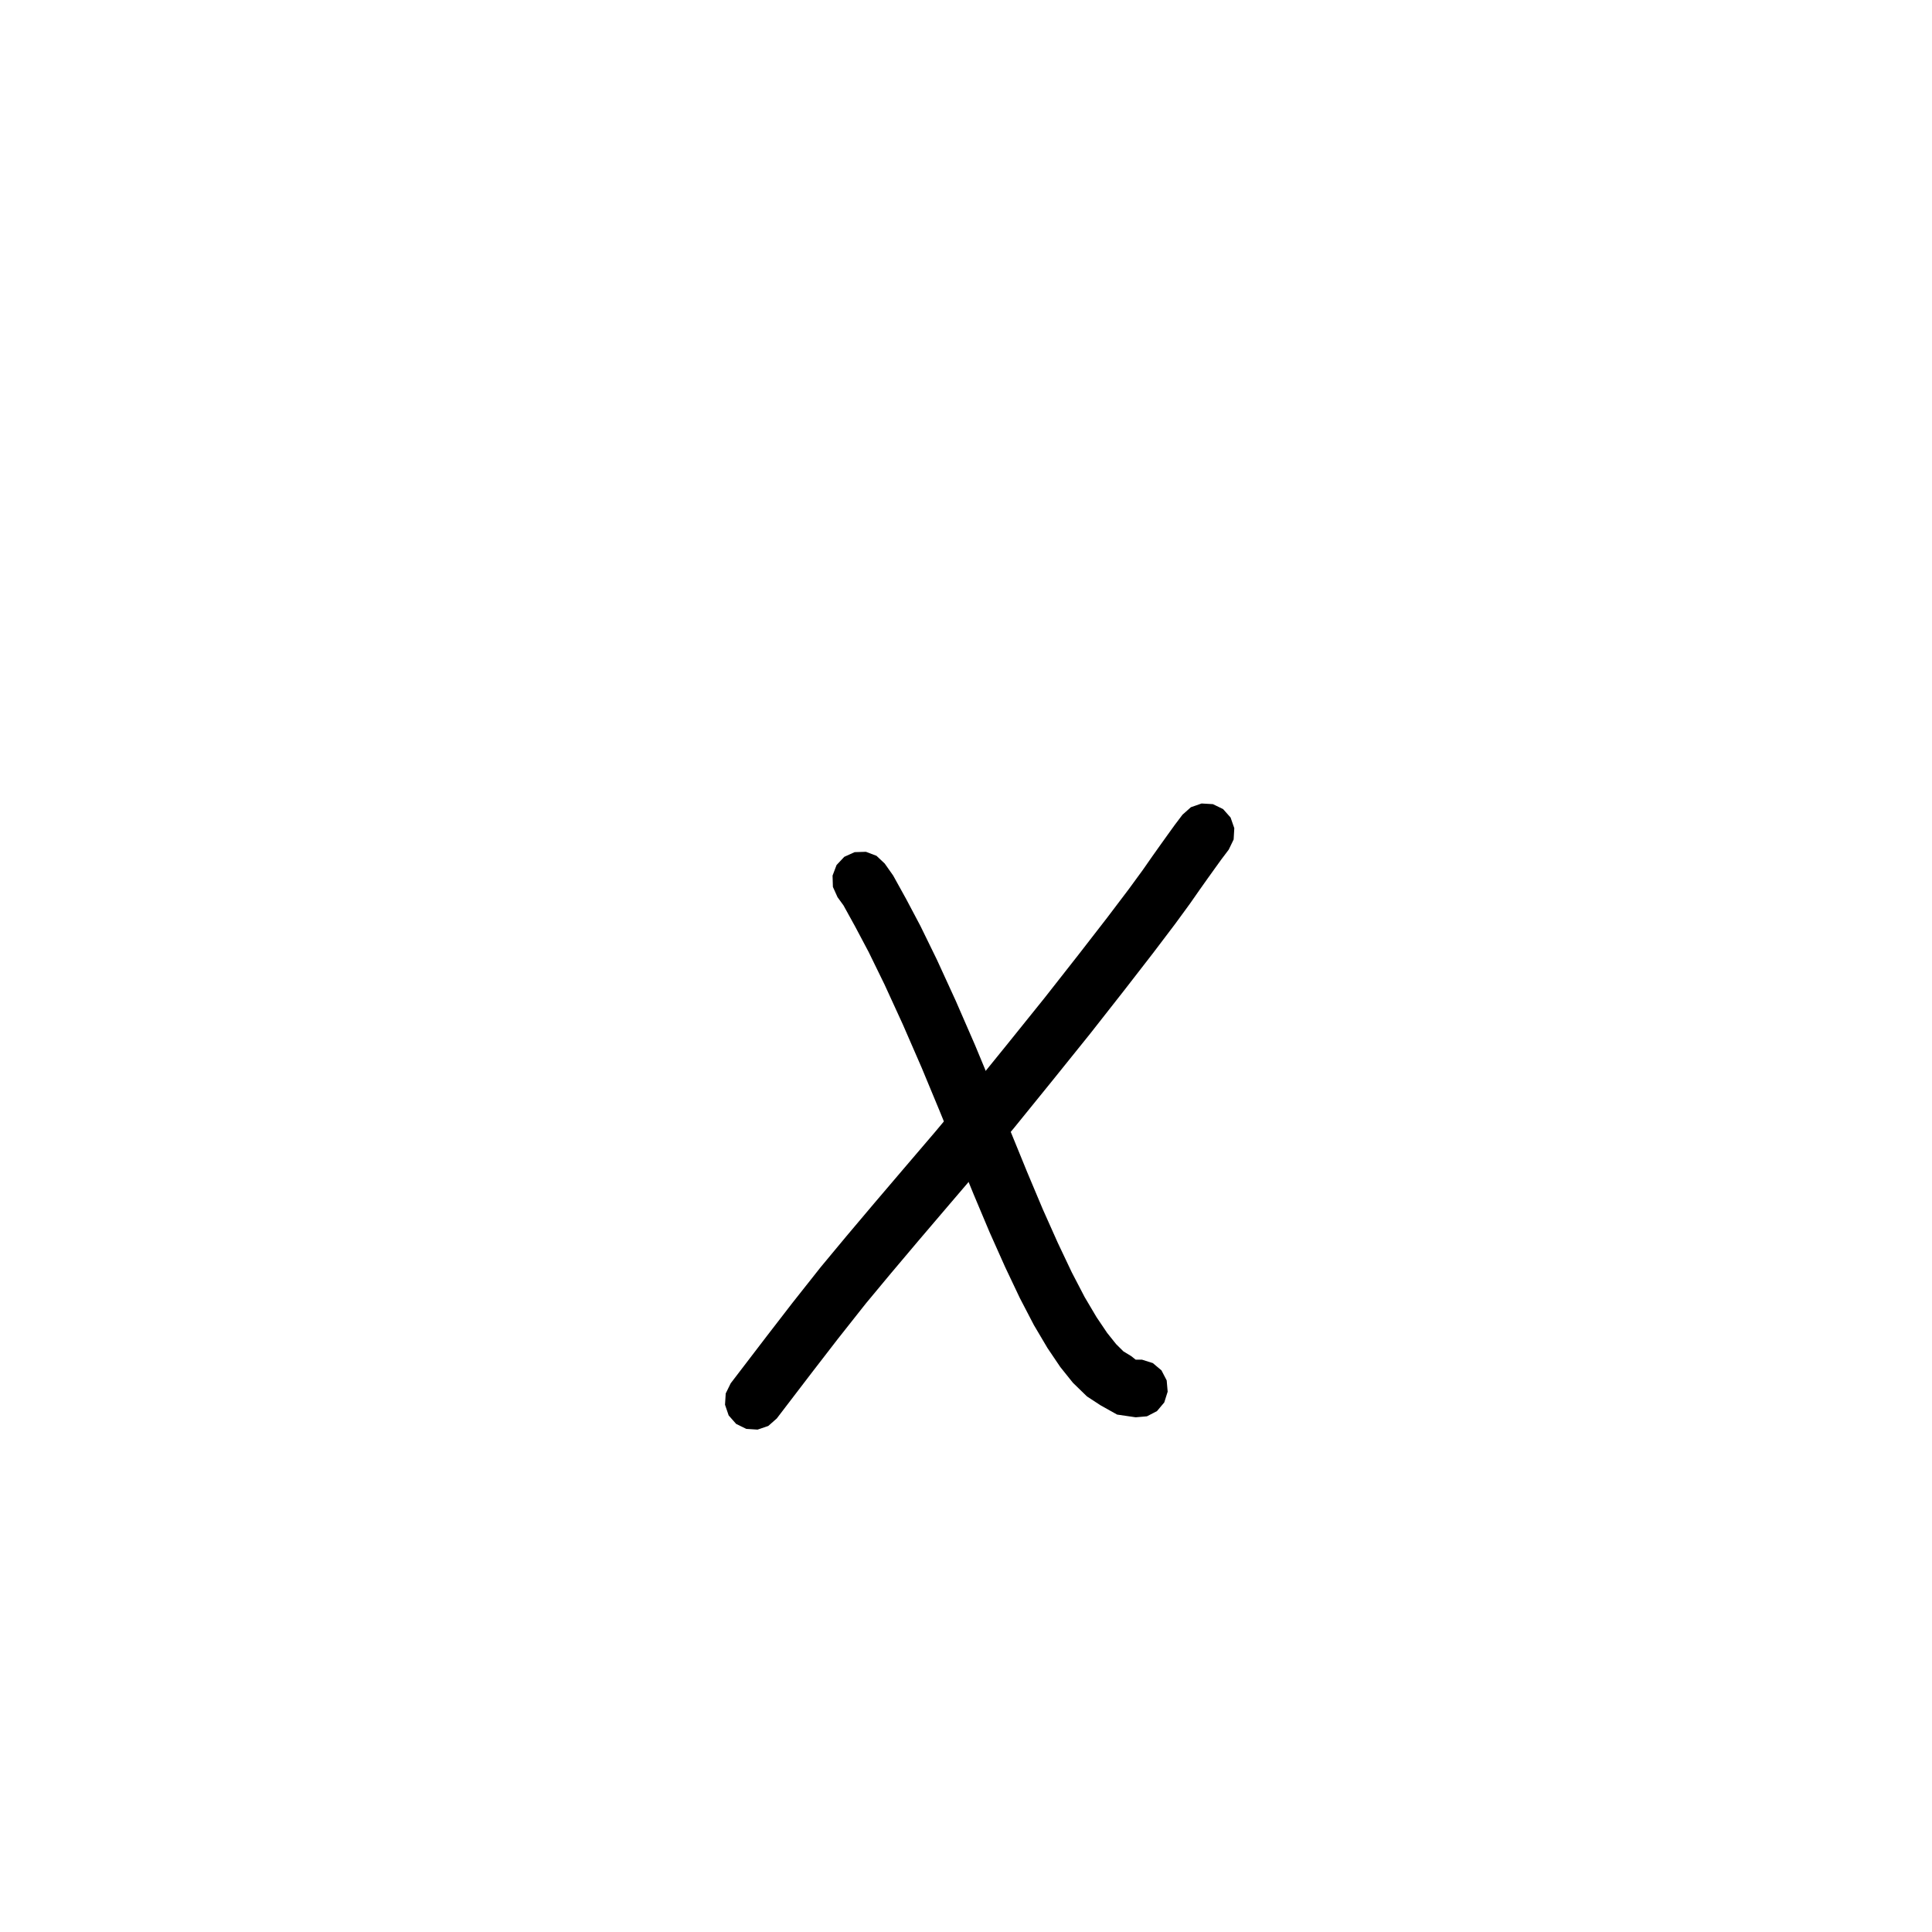
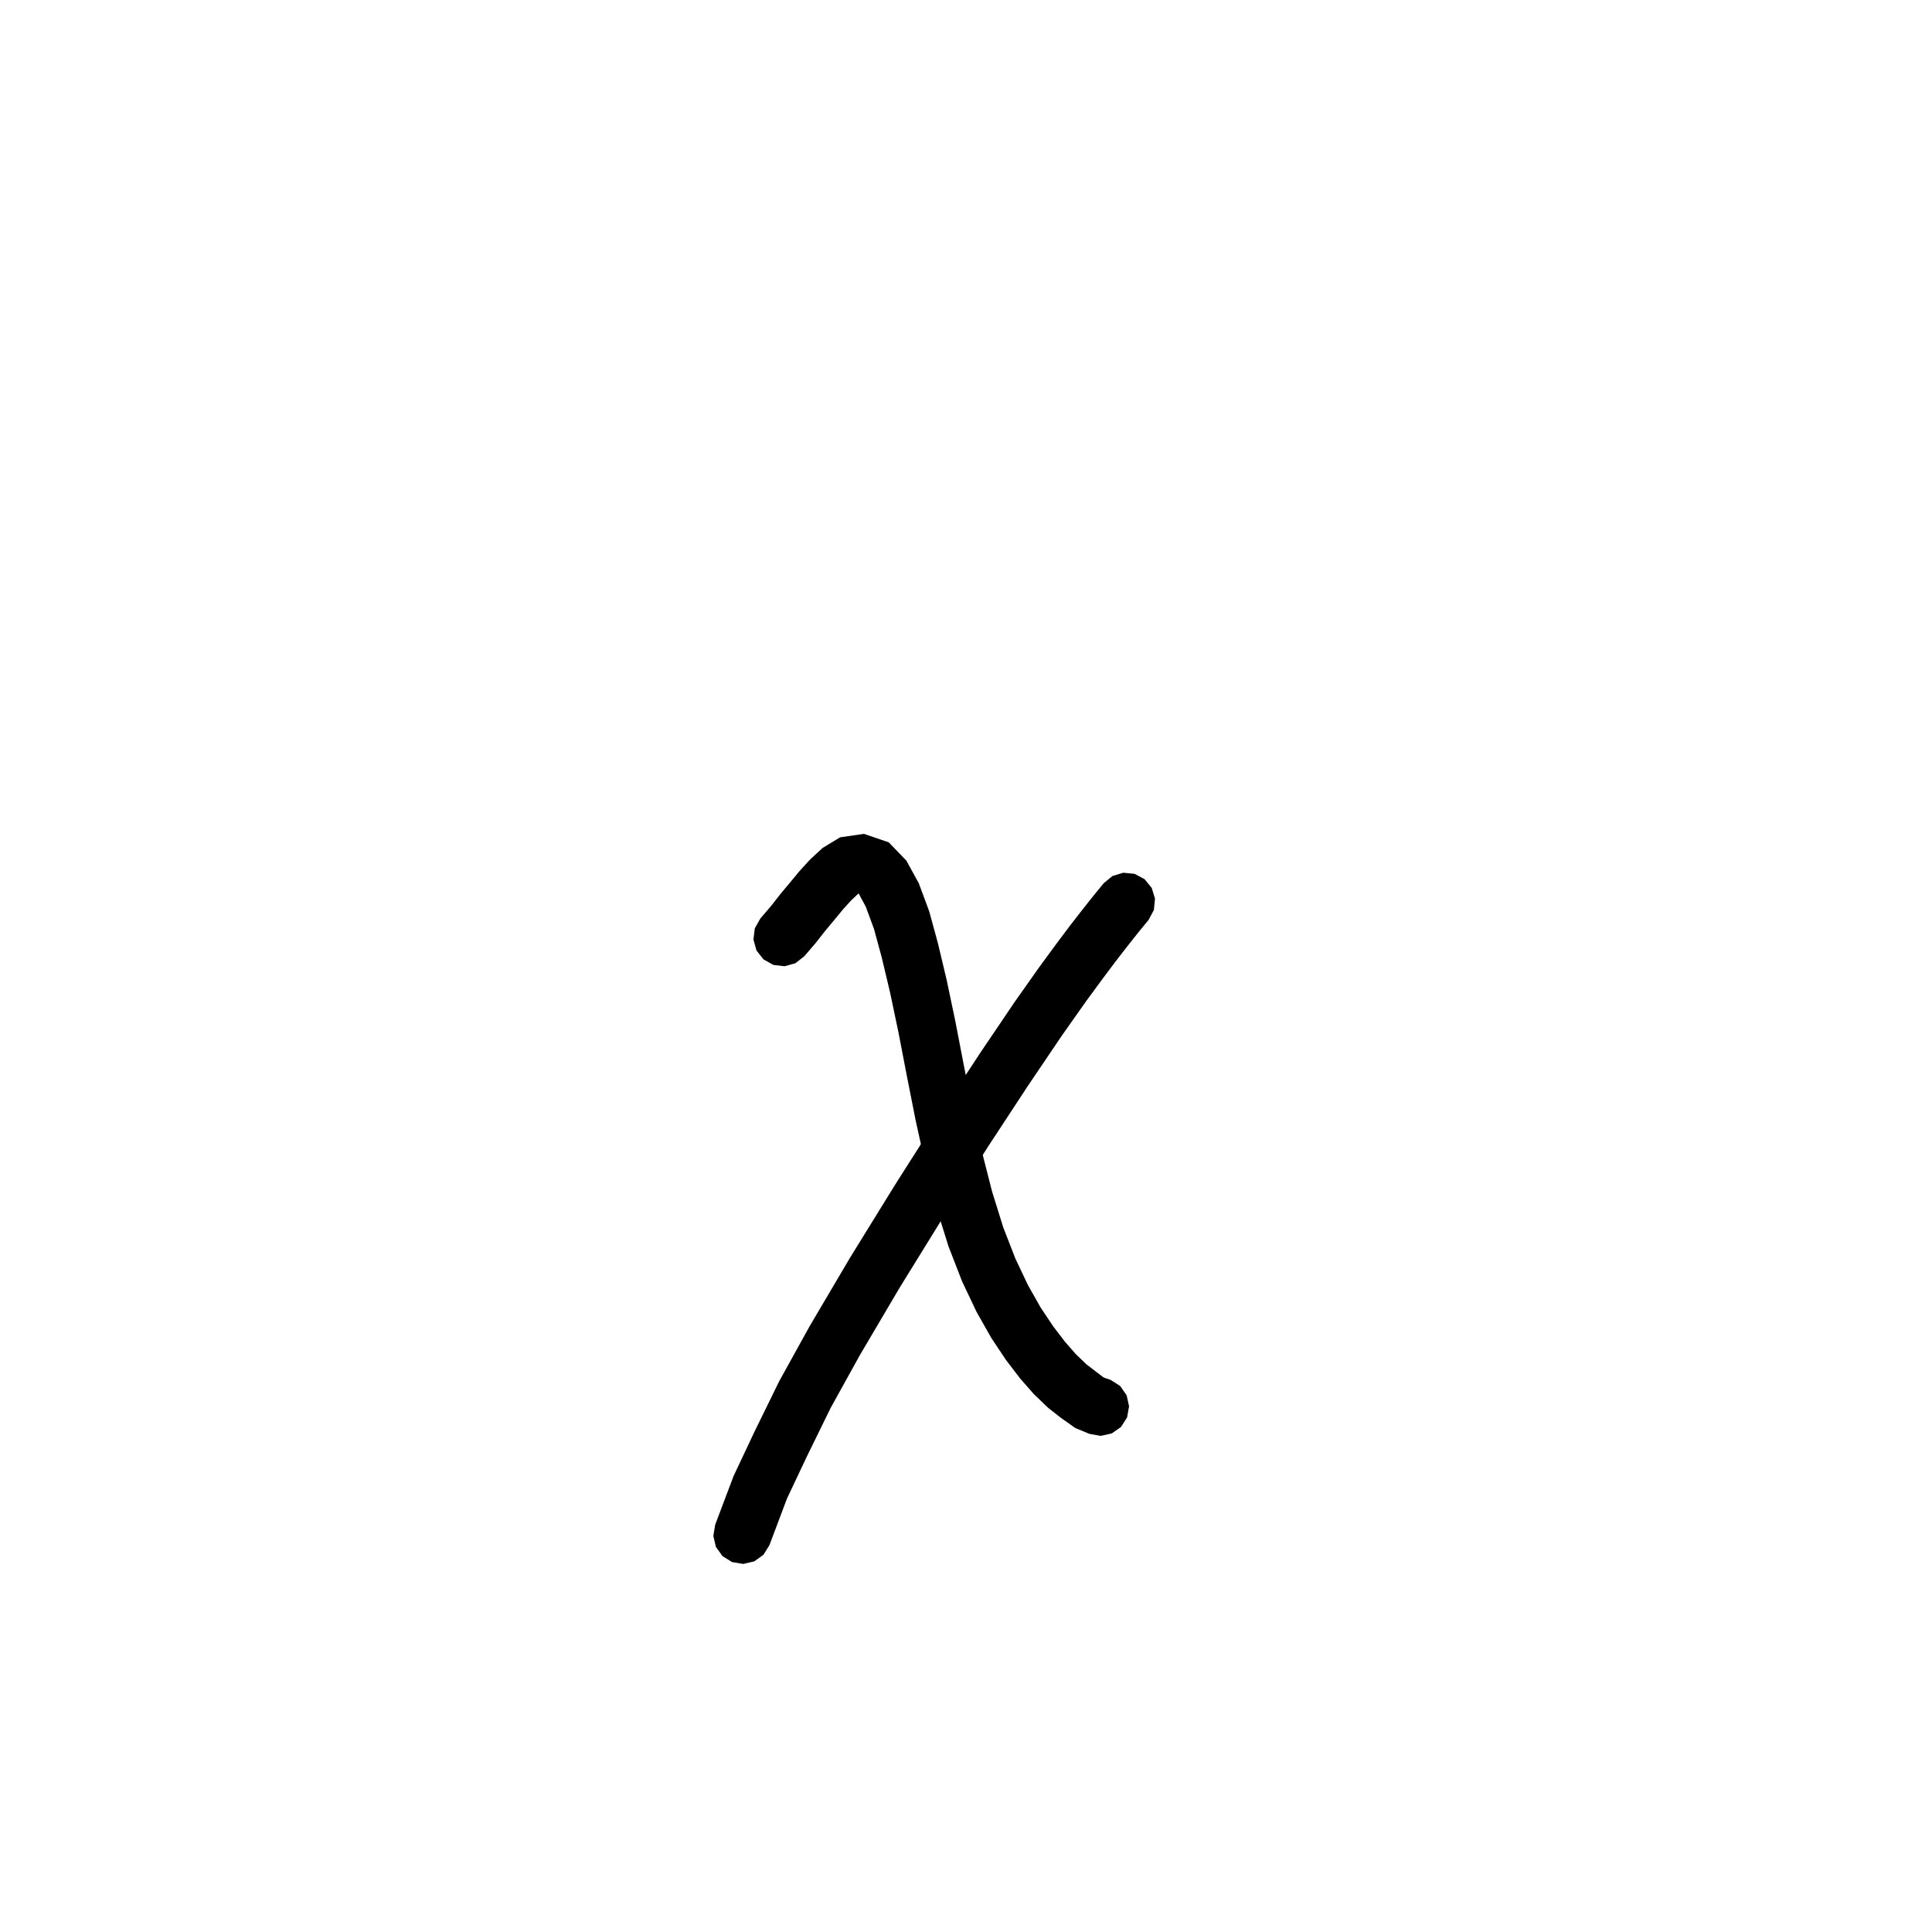
<svg xmlns="http://www.w3.org/2000/svg" viewBox="0 0 300 300" width="300" height="300">
-   <path d="M 130.054 139.319 L 130.981 140.596 L 132.797 143.891 L 134.894 147.848 L 137.345 152.867 L 140.187 159.067 L 143.115 165.793 L 145.918 172.544 L 148.616 179.16 L 151.191 185.468 L 153.667 191.35 L 156.076 196.743 L 158.363 201.566 L 160.548 205.765 L 162.65 209.318 L 164.641 212.269 L 166.603 214.717 L 168.784 216.838 L 170.907 218.224 L 173.464 219.655 L 176.349 220.077 L 178.099 219.925 L 179.656 219.115 L 180.786 217.771 L 181.315 216.097 L 181.163 214.348 L 180.353 212.79 L 179.009 211.66 L 177.335 211.131 L 176.339 211.126 L 175.672 210.589 L 174.439 209.837 L 173.305 208.709 L 171.912 206.965 L 170.271 204.529 L 168.425 201.411 L 166.427 197.57 L 164.253 192.985 L 161.925 187.773 L 159.506 182.023 L 156.949 175.759 L 154.24 169.118 L 151.398 162.271 L 148.405 155.398 L 145.484 149.026 L 142.922 143.781 L 140.716 139.614 L 138.69 135.952 L 137.381 134.093 L 136.102 132.89 L 134.46 132.268 L 132.705 132.321 L 131.104 133.043 L 129.901 134.321 L 129.279 135.963 L 129.332 137.718 Z" fill="black" fill-rule="nonzero" />
-   <path d="M 183.613 126.511 L 182.4 128.117 L 181.338 129.591 L 180.165 131.229 L 178.903 133.007 L 177.468 135.067 L 175.269 138.076 L 171.871 142.562 L 167.452 148.263 L 162.208 154.944 L 156.309 162.273 L 150.473 169.468 L 145.142 175.837 L 140.222 181.594 L 135.694 186.907 L 131.452 191.931 L 127.457 196.736 L 123.046 202.313 L 119.029 207.519 L 113.465 214.795 L 112.691 216.371 L 112.579 218.123 L 113.146 219.785 L 114.306 221.103 L 115.882 221.877 L 117.634 221.989 L 119.296 221.422 L 120.614 220.262 L 126.168 212.999 L 130.138 207.855 L 134.451 202.4 L 138.35 197.712 L 142.556 192.729 L 147.067 187.437 L 152.016 181.647 L 157.422 175.188 L 163.309 167.929 L 169.252 160.547 L 174.548 153.8 L 179.011 148.041 L 182.481 143.461 L 184.782 140.312 L 186.268 138.181 L 187.493 136.453 L 188.648 134.841 L 189.64 133.464 L 190.795 131.935 L 191.559 130.354 L 191.661 128.601 L 191.084 126.943 L 189.916 125.632 L 188.335 124.867 L 186.582 124.766 L 184.924 125.343 Z" fill="black" fill-rule="nonzero" />
+   <path d="M 124.897 148.482 L 126.668 146.414 L 128.176 144.492 L 129.639 142.741 L 130.917 141.191 L 132.201 139.778 L 133.294 138.748 L 133.669 138.423 L 133.364 138.447 L 132.947 138.243 L 133.333 138.749 L 134.439 140.793 L 135.704 144.218 L 136.915 148.67 L 138.207 154.103 L 139.51 160.296 L 140.807 167.027 L 142.181 173.971 L 143.707 180.889 L 145.393 187.487 L 147.289 193.558 L 149.397 198.984 L 151.647 203.724 L 153.939 207.772 L 156.224 211.198 L 158.434 214.082 L 160.538 216.48 L 162.75 218.603 L 164.762 220.179 L 166.977 221.748 L 169.187 222.657 L 170.916 222.963 L 172.631 222.585 L 174.07 221.579 L 175.015 220.099 L 175.321 218.37 L 174.943 216.656 L 173.937 215.217 L 172.457 214.272 L 171.379 213.898 L 170.173 212.987 L 168.671 211.825 L 167.054 210.271 L 165.408 208.392 L 163.553 205.974 L 161.614 203.071 L 159.642 199.592 L 157.669 195.438 L 155.79 190.6 L 154.054 185.041 L 152.464 178.809 L 150.99 172.129 L 149.64 165.302 L 148.333 158.52 L 146.991 152.142 L 145.638 146.456 L 144.283 141.5 L 142.666 137.142 L 140.733 133.626 L 138.001 130.797 L 134.15 129.481 L 130.449 130.019 L 127.746 131.661 L 125.799 133.453 L 124.122 135.29 L 122.716 136.99 L 121.179 138.831 L 119.714 140.701 L 118.064 142.624 L 117.203 144.155 L 116.994 145.898 L 117.467 147.589 L 118.552 148.97 L 120.082 149.83 L 121.825 150.04 L 123.516 149.566 Z" fill="black" fill-rule="nonzero" />
+   <path d="M 171.39 137.139 L 169.785 139.096 L 168.09 141.238 L 166.159 143.721 L 163.971 146.636 L 161.323 150.244 L 157.503 155.661 L 152.174 163.545 L 145.884 173.132 L 139.022 183.917 L 131.958 195.354 L 125.728 205.919 L 121.006 214.455 L 117.169 222.285 L 113.914 229.186 L 111.053 236.761 L 110.765 238.493 L 111.163 240.203 L 112.185 241.631 L 113.675 242.559 L 115.407 242.847 L 117.117 242.449 L 118.545 241.428 L 119.474 239.937 L 122.205 232.688 L 125.278 226.19 L 128.981 218.625 L 133.535 210.397 L 139.661 200.009 L 146.649 188.696 L 153.445 178.013 L 159.668 168.528 L 164.918 160.761 L 168.638 155.487 L 171.2 151.997 L 173.314 149.181 L 175.173 146.789 L 176.794 144.74 L 178.347 142.848 L 179.175 141.3 L 179.347 139.552 L 178.837 137.872 L 177.723 136.515 L 176.174 135.687 L 174.427 135.516 L 172.747 136.025 Z" fill="black" fill-rule="nonzero" />
</svg>
